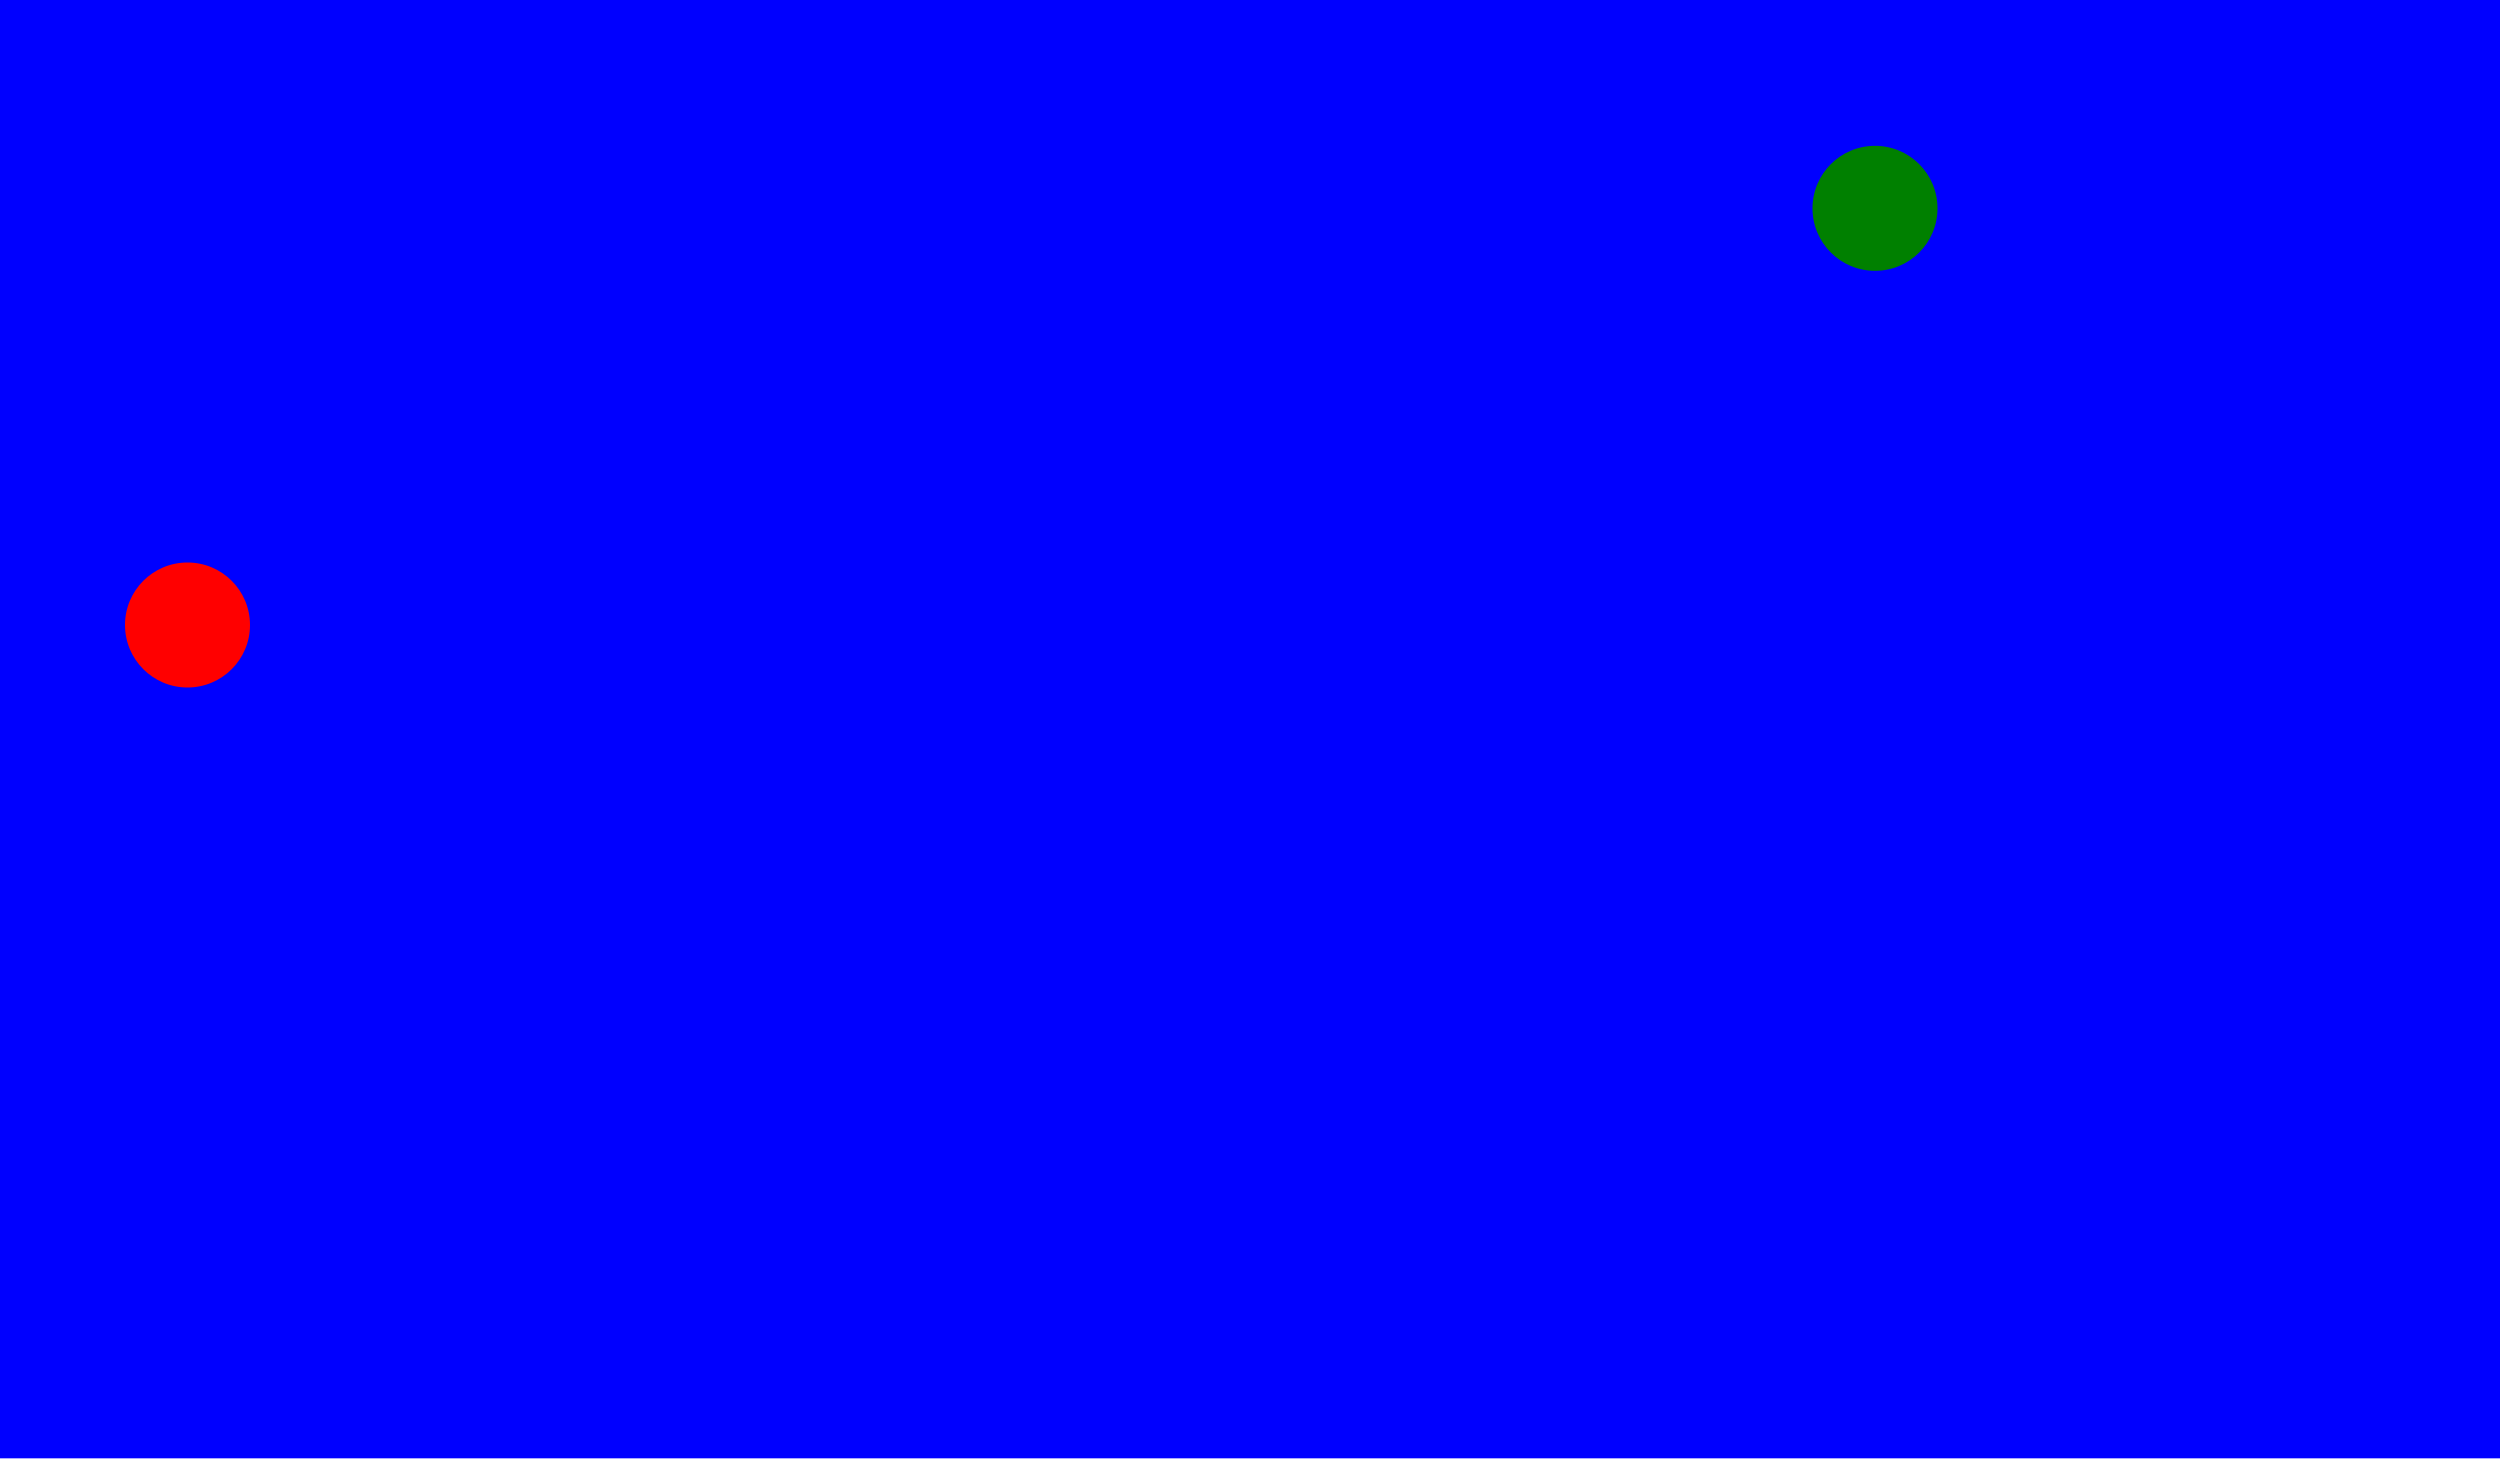
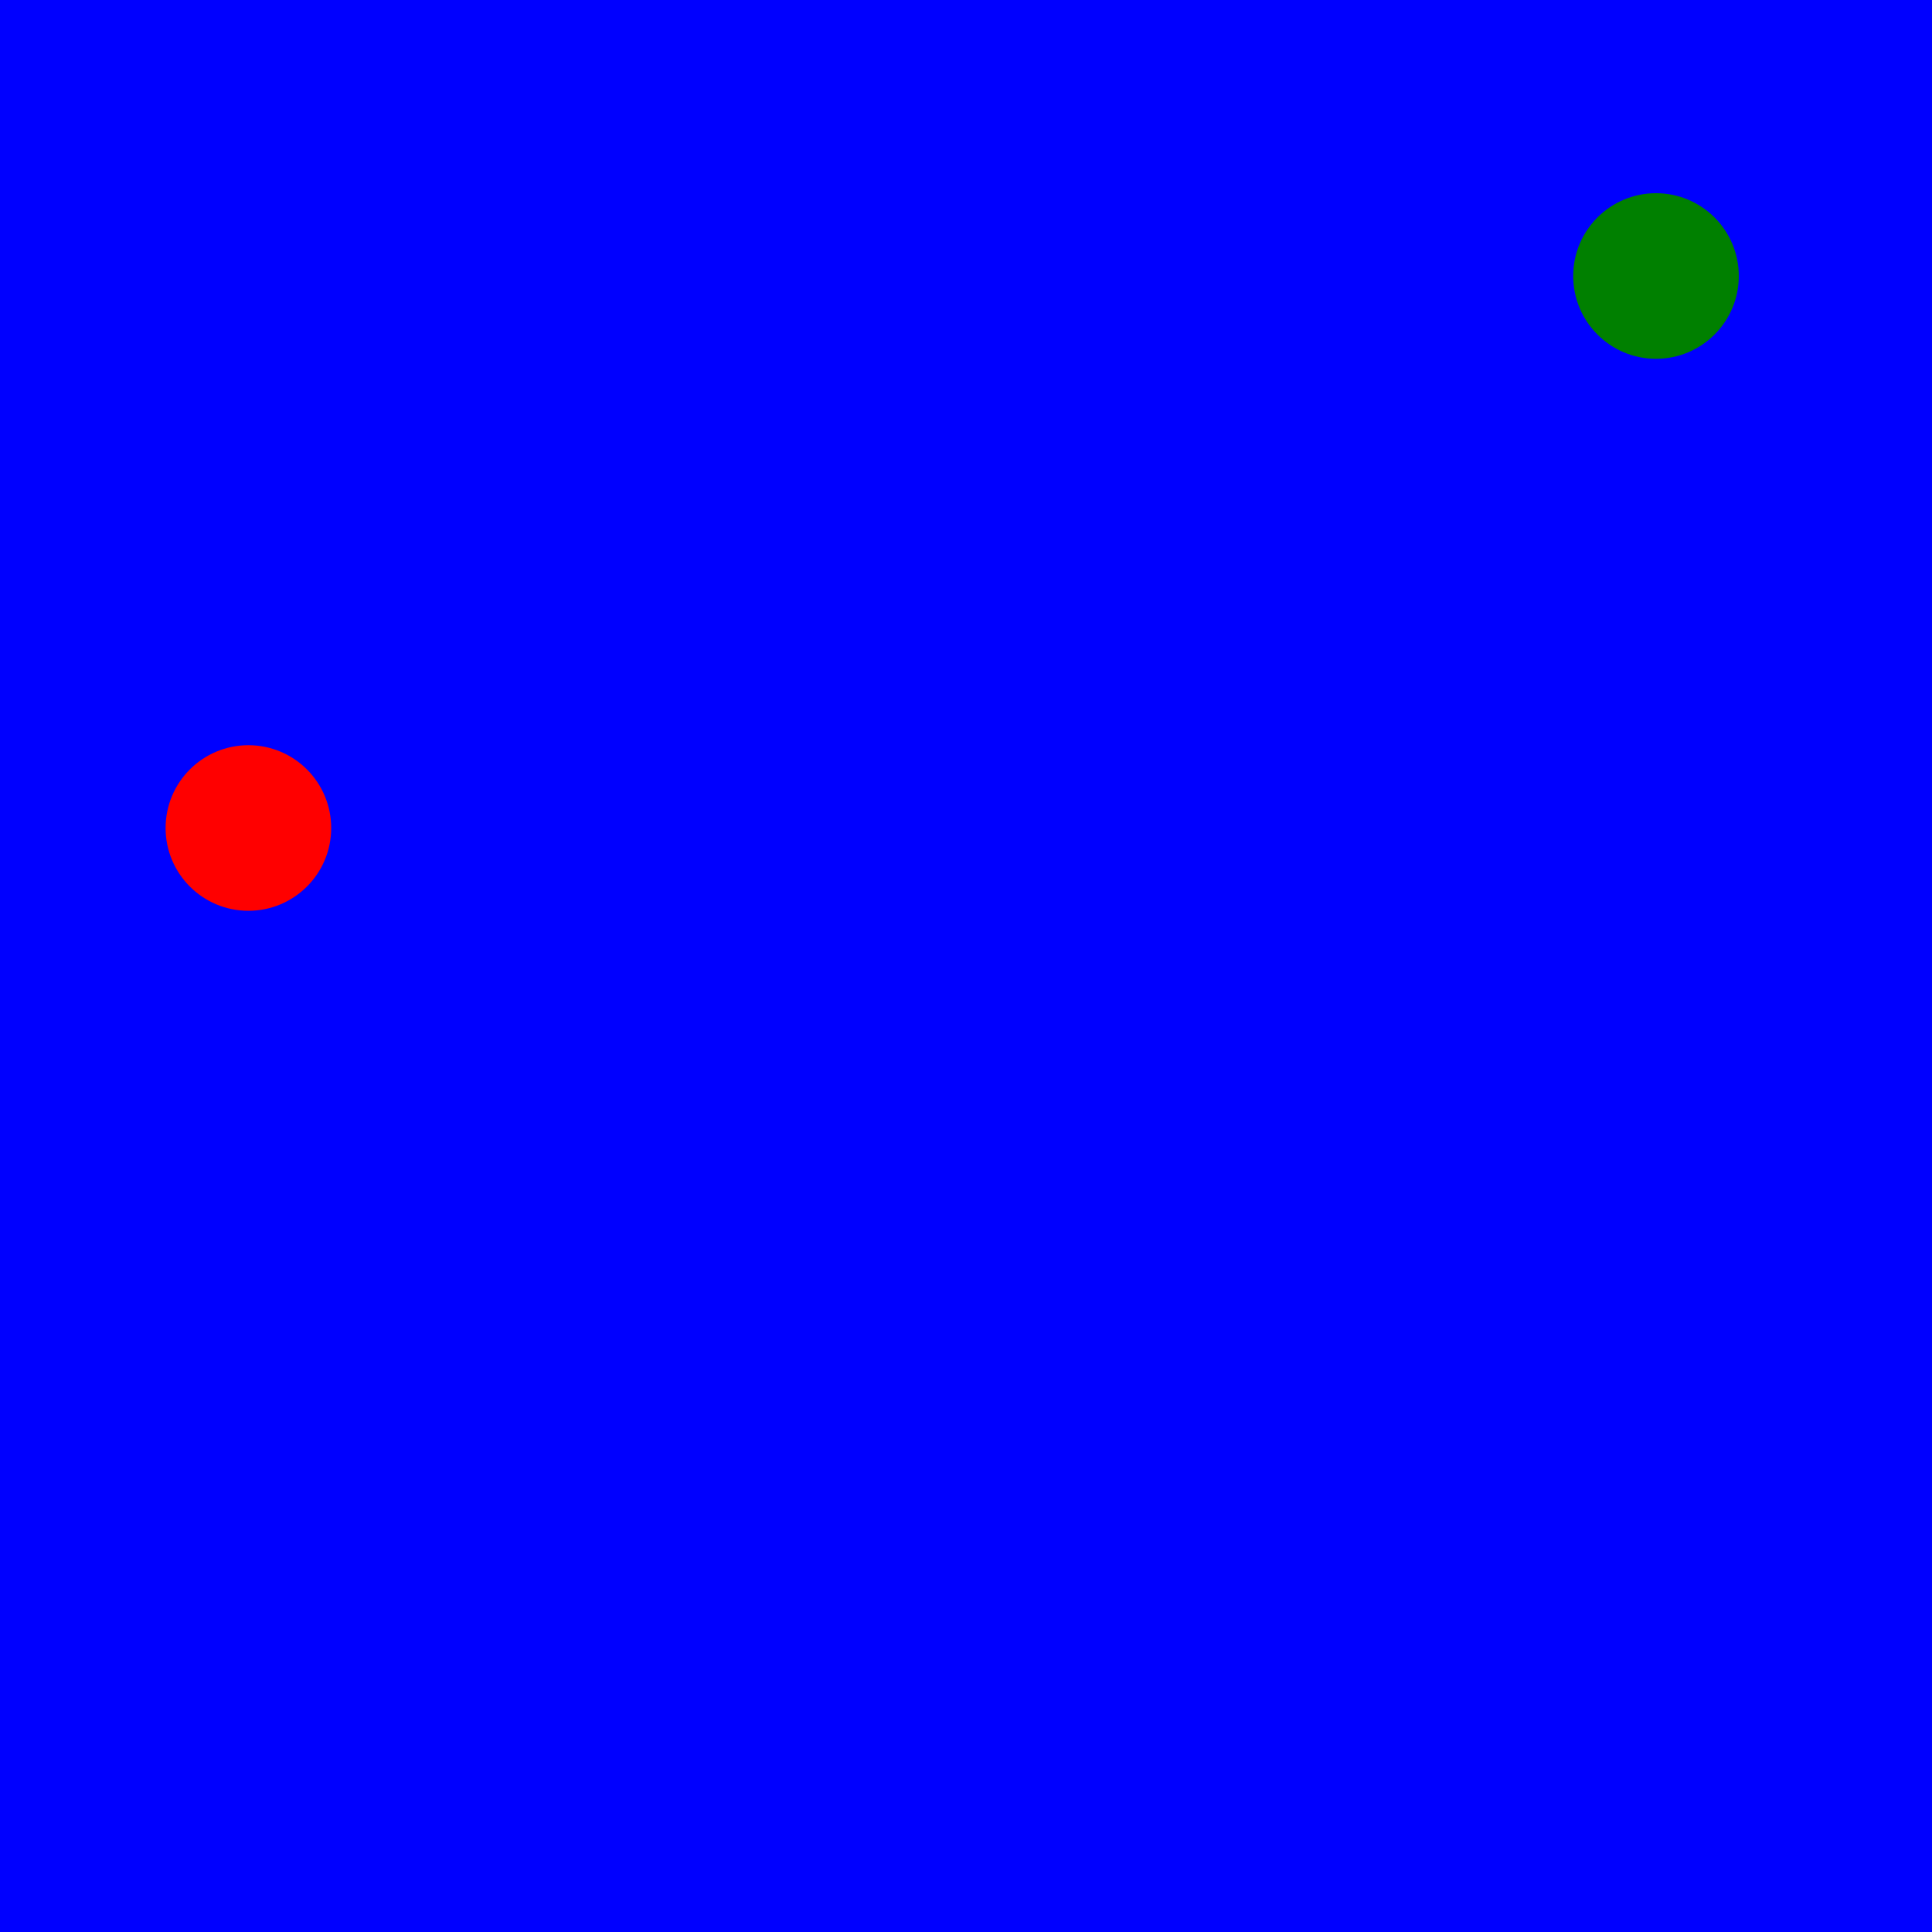
<svg xmlns="http://www.w3.org/2000/svg" version="1.1">
-   <rect x="0" y="0" width="1200" height="700" fill="blue" />
+   <rect x="0" y="0" width="700" height="700" fill="blue" />
  <circle cx="90" cy="300" r="30" fill="red" />
-   <circle cx="900" cy="100" r="30" fill="green" />
+   <circle cx="600" cy="100" r="30" fill="green" />
</svg>
